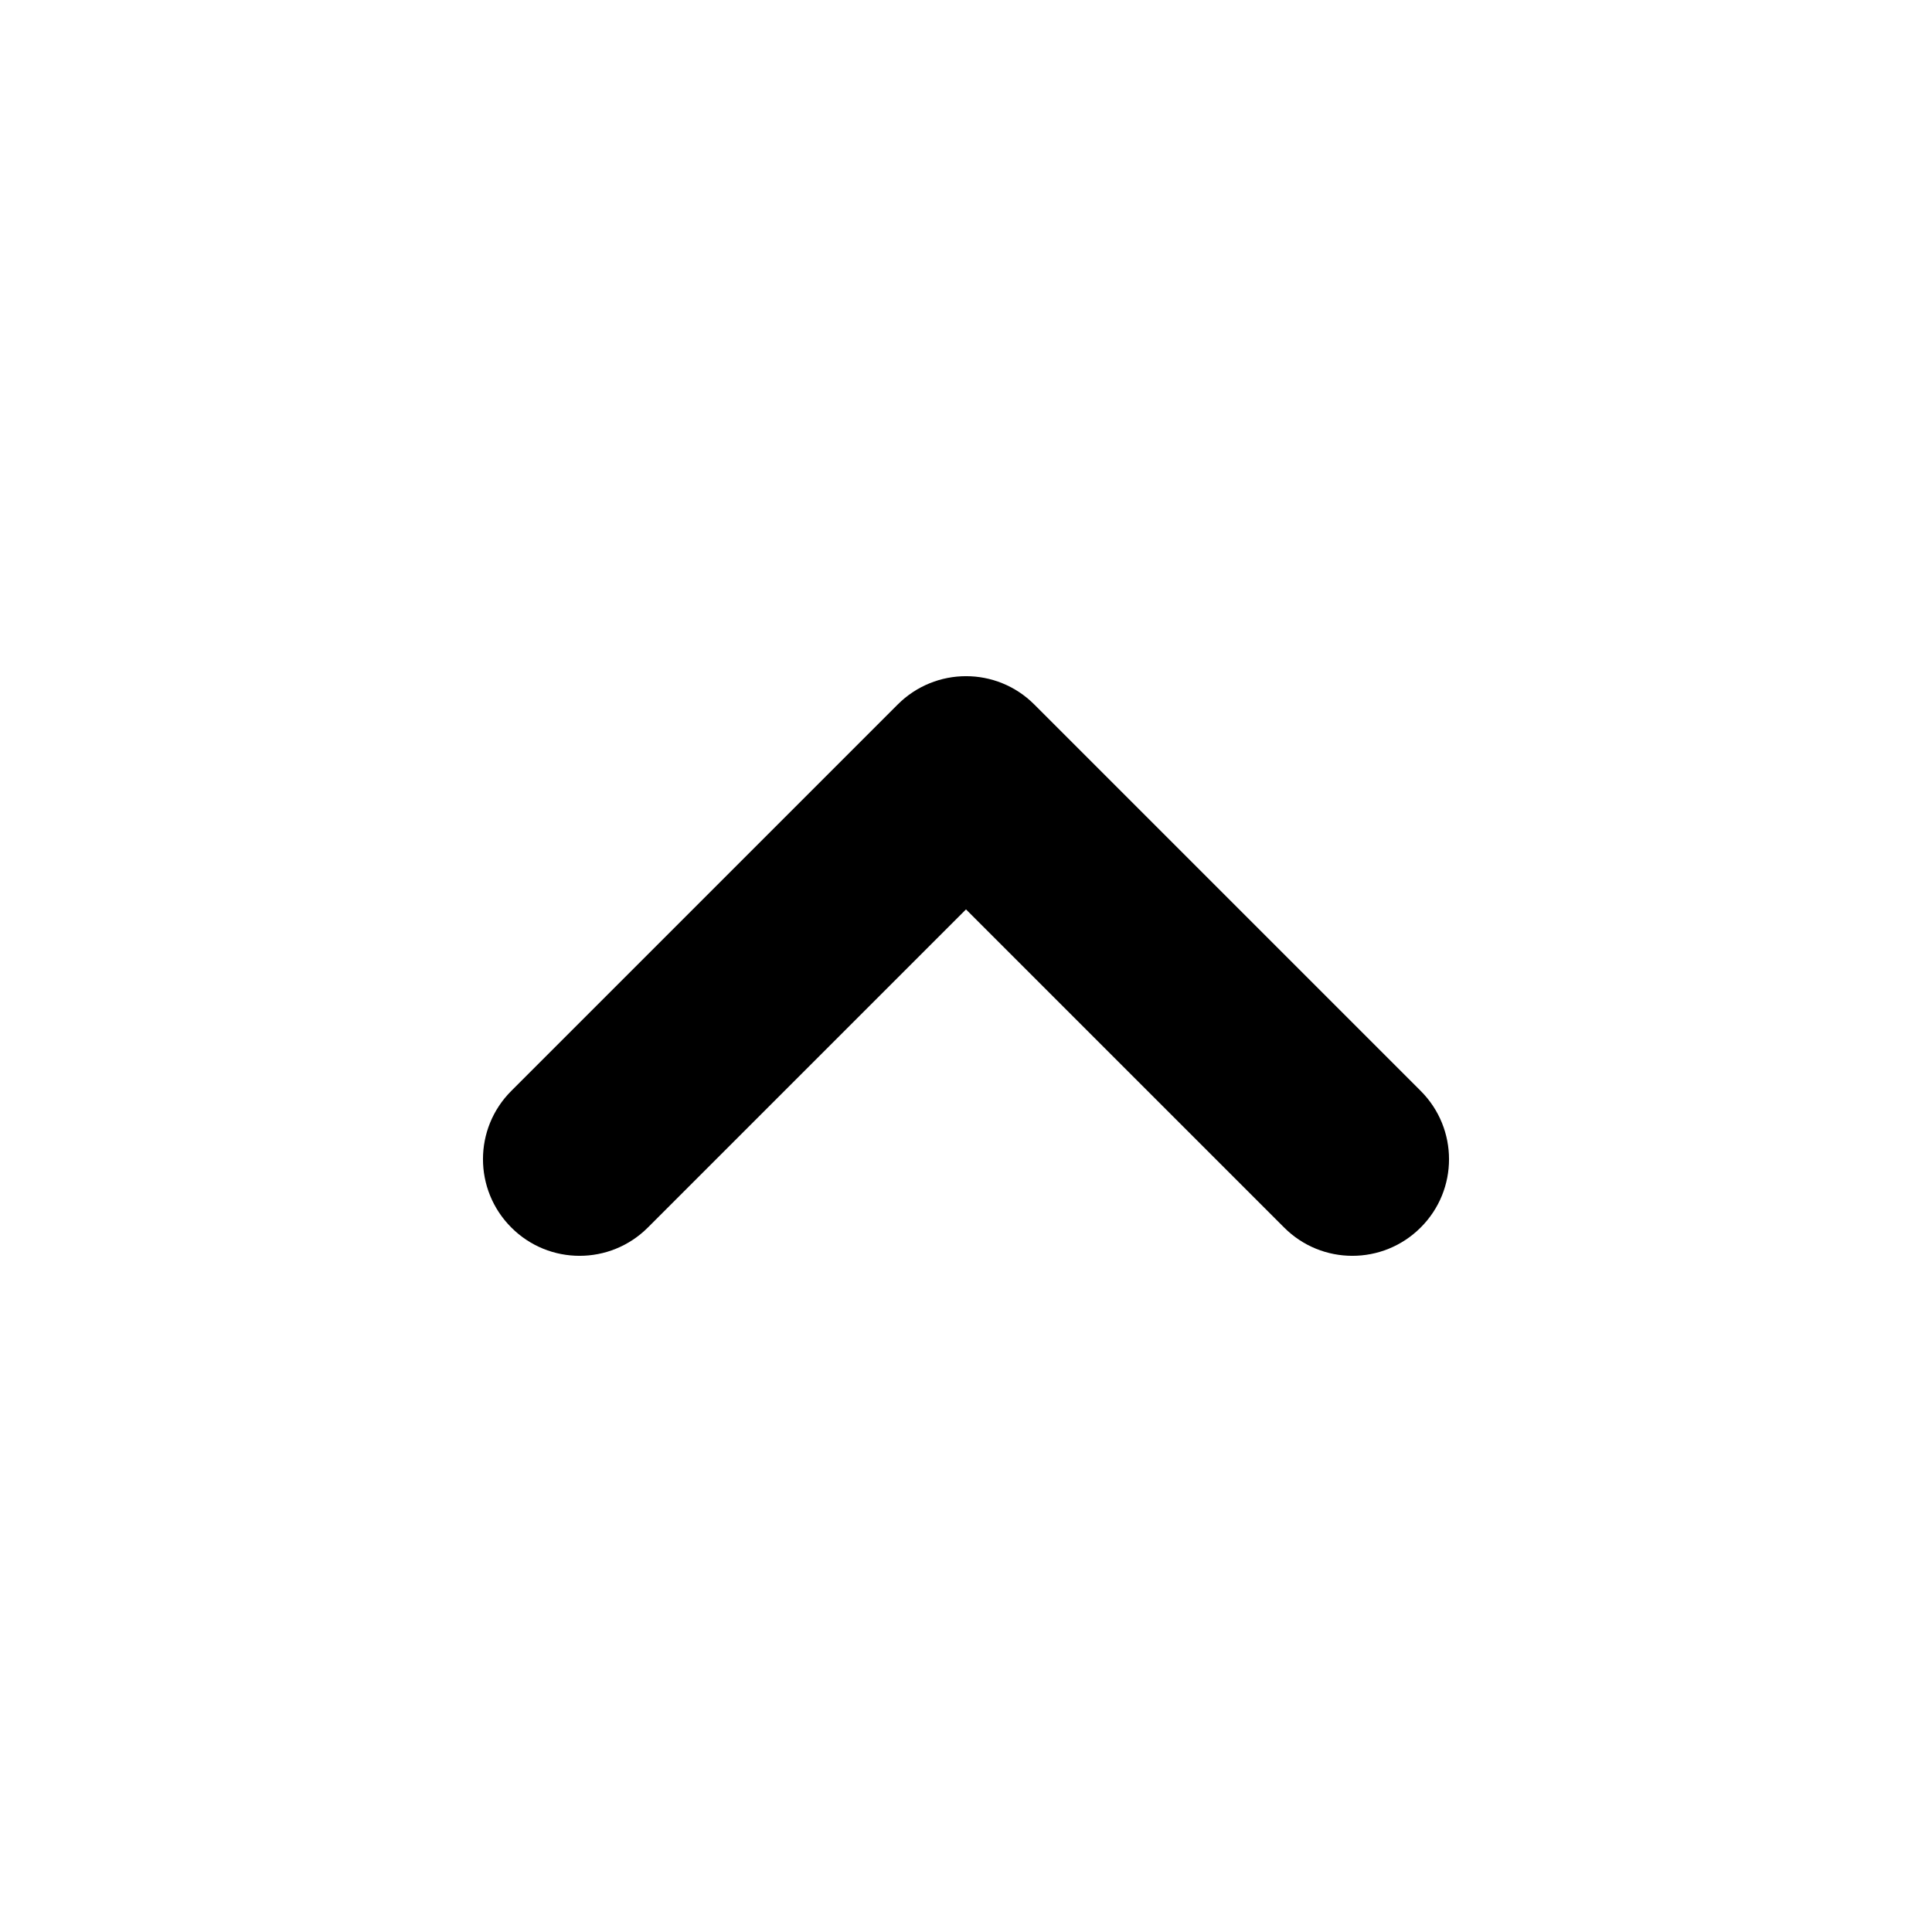
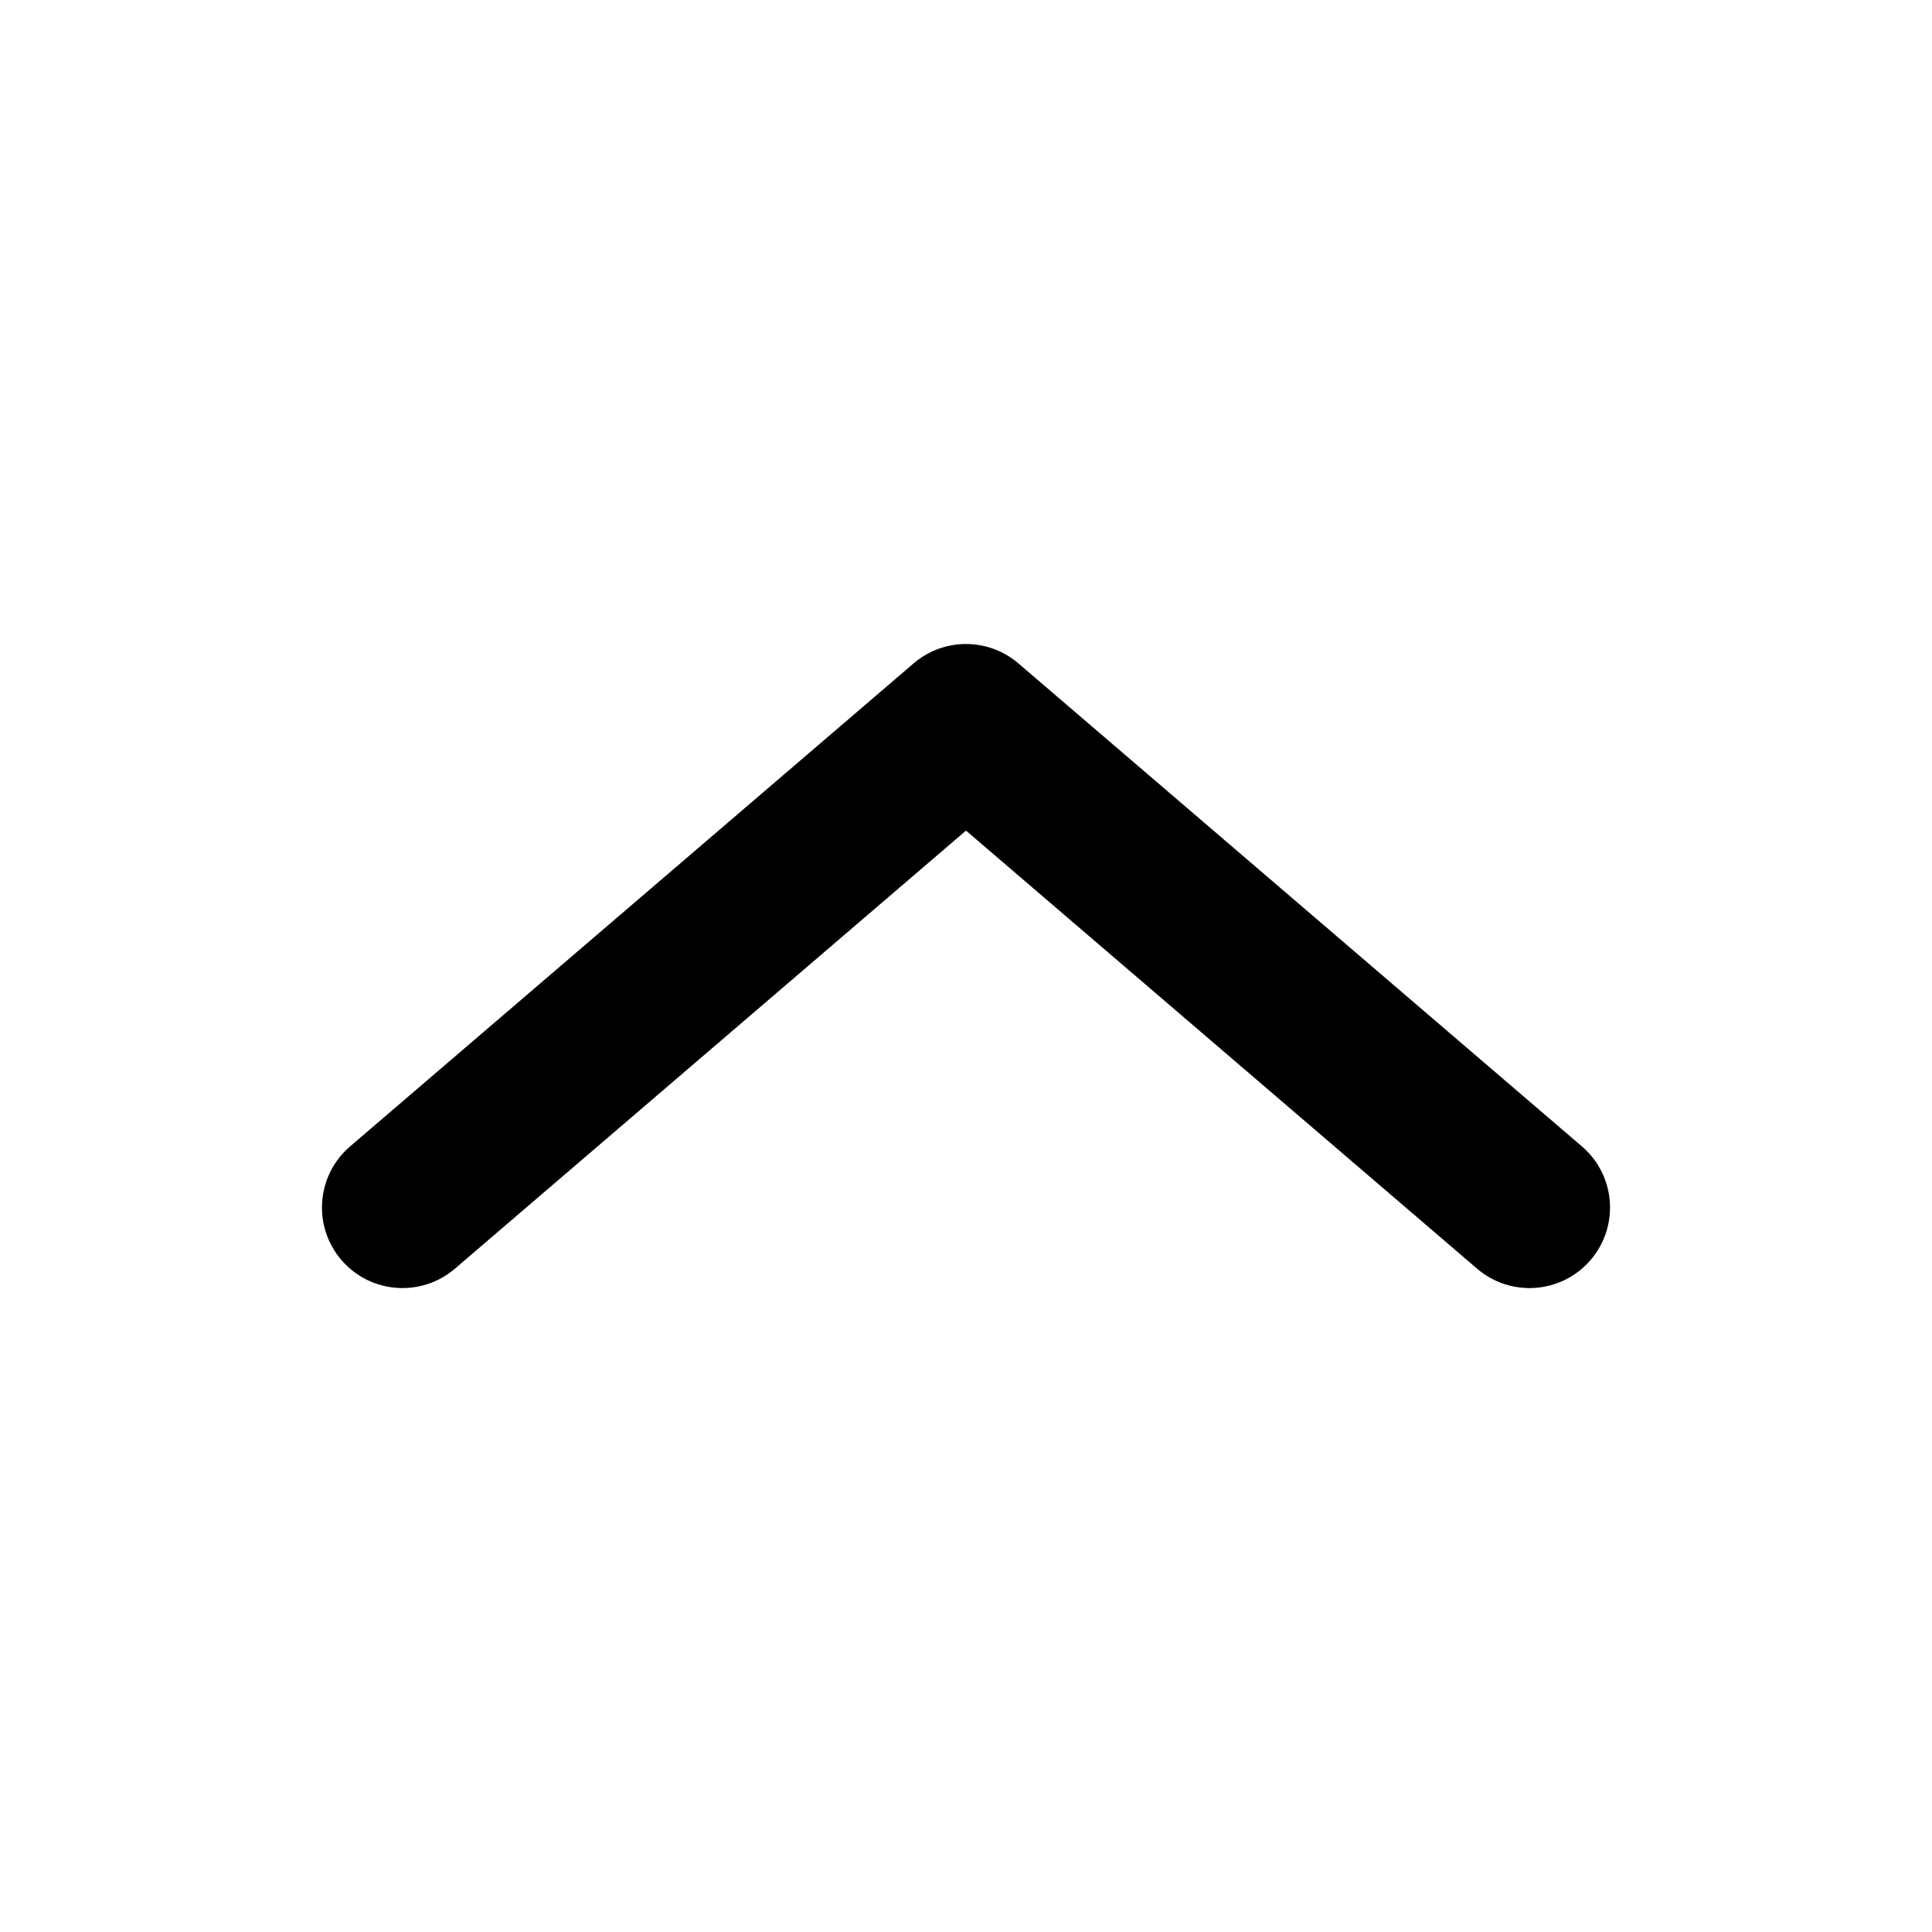
- <svg xmlns="http://www.w3.org/2000/svg" fill="none" height="512" viewBox="0 0 20 20" width="512">
-   <path clip-rule="evenodd" d="m14.707 12.707c-.391.391-1.024.391-1.414 0l-3.293-3.293-3.293 3.293c-.391.391-1.024.391-1.414 0-.391-.391-.391-1.024 0-1.414l4-4c.391-.391 1.024-.391 1.414 0l4 4c.391.391.391 1.024 0 1.414z" fill="rgb(0,0,0)" fill-rule="evenodd" />
+ <svg xmlns="http://www.w3.org/2000/svg" height="512" viewBox="0 0 24 24" width="512">
+   <g id="line">
+     <path d="m19.651 14.241-7-6a1 1 0 0 0 -1.302 0l-7 6a1 1 0 0 0 1.302 1.519l6.349-5.442 6.349 5.442a1 1 0 0 0 1.302-1.519z" />
+   </g>
</svg>
